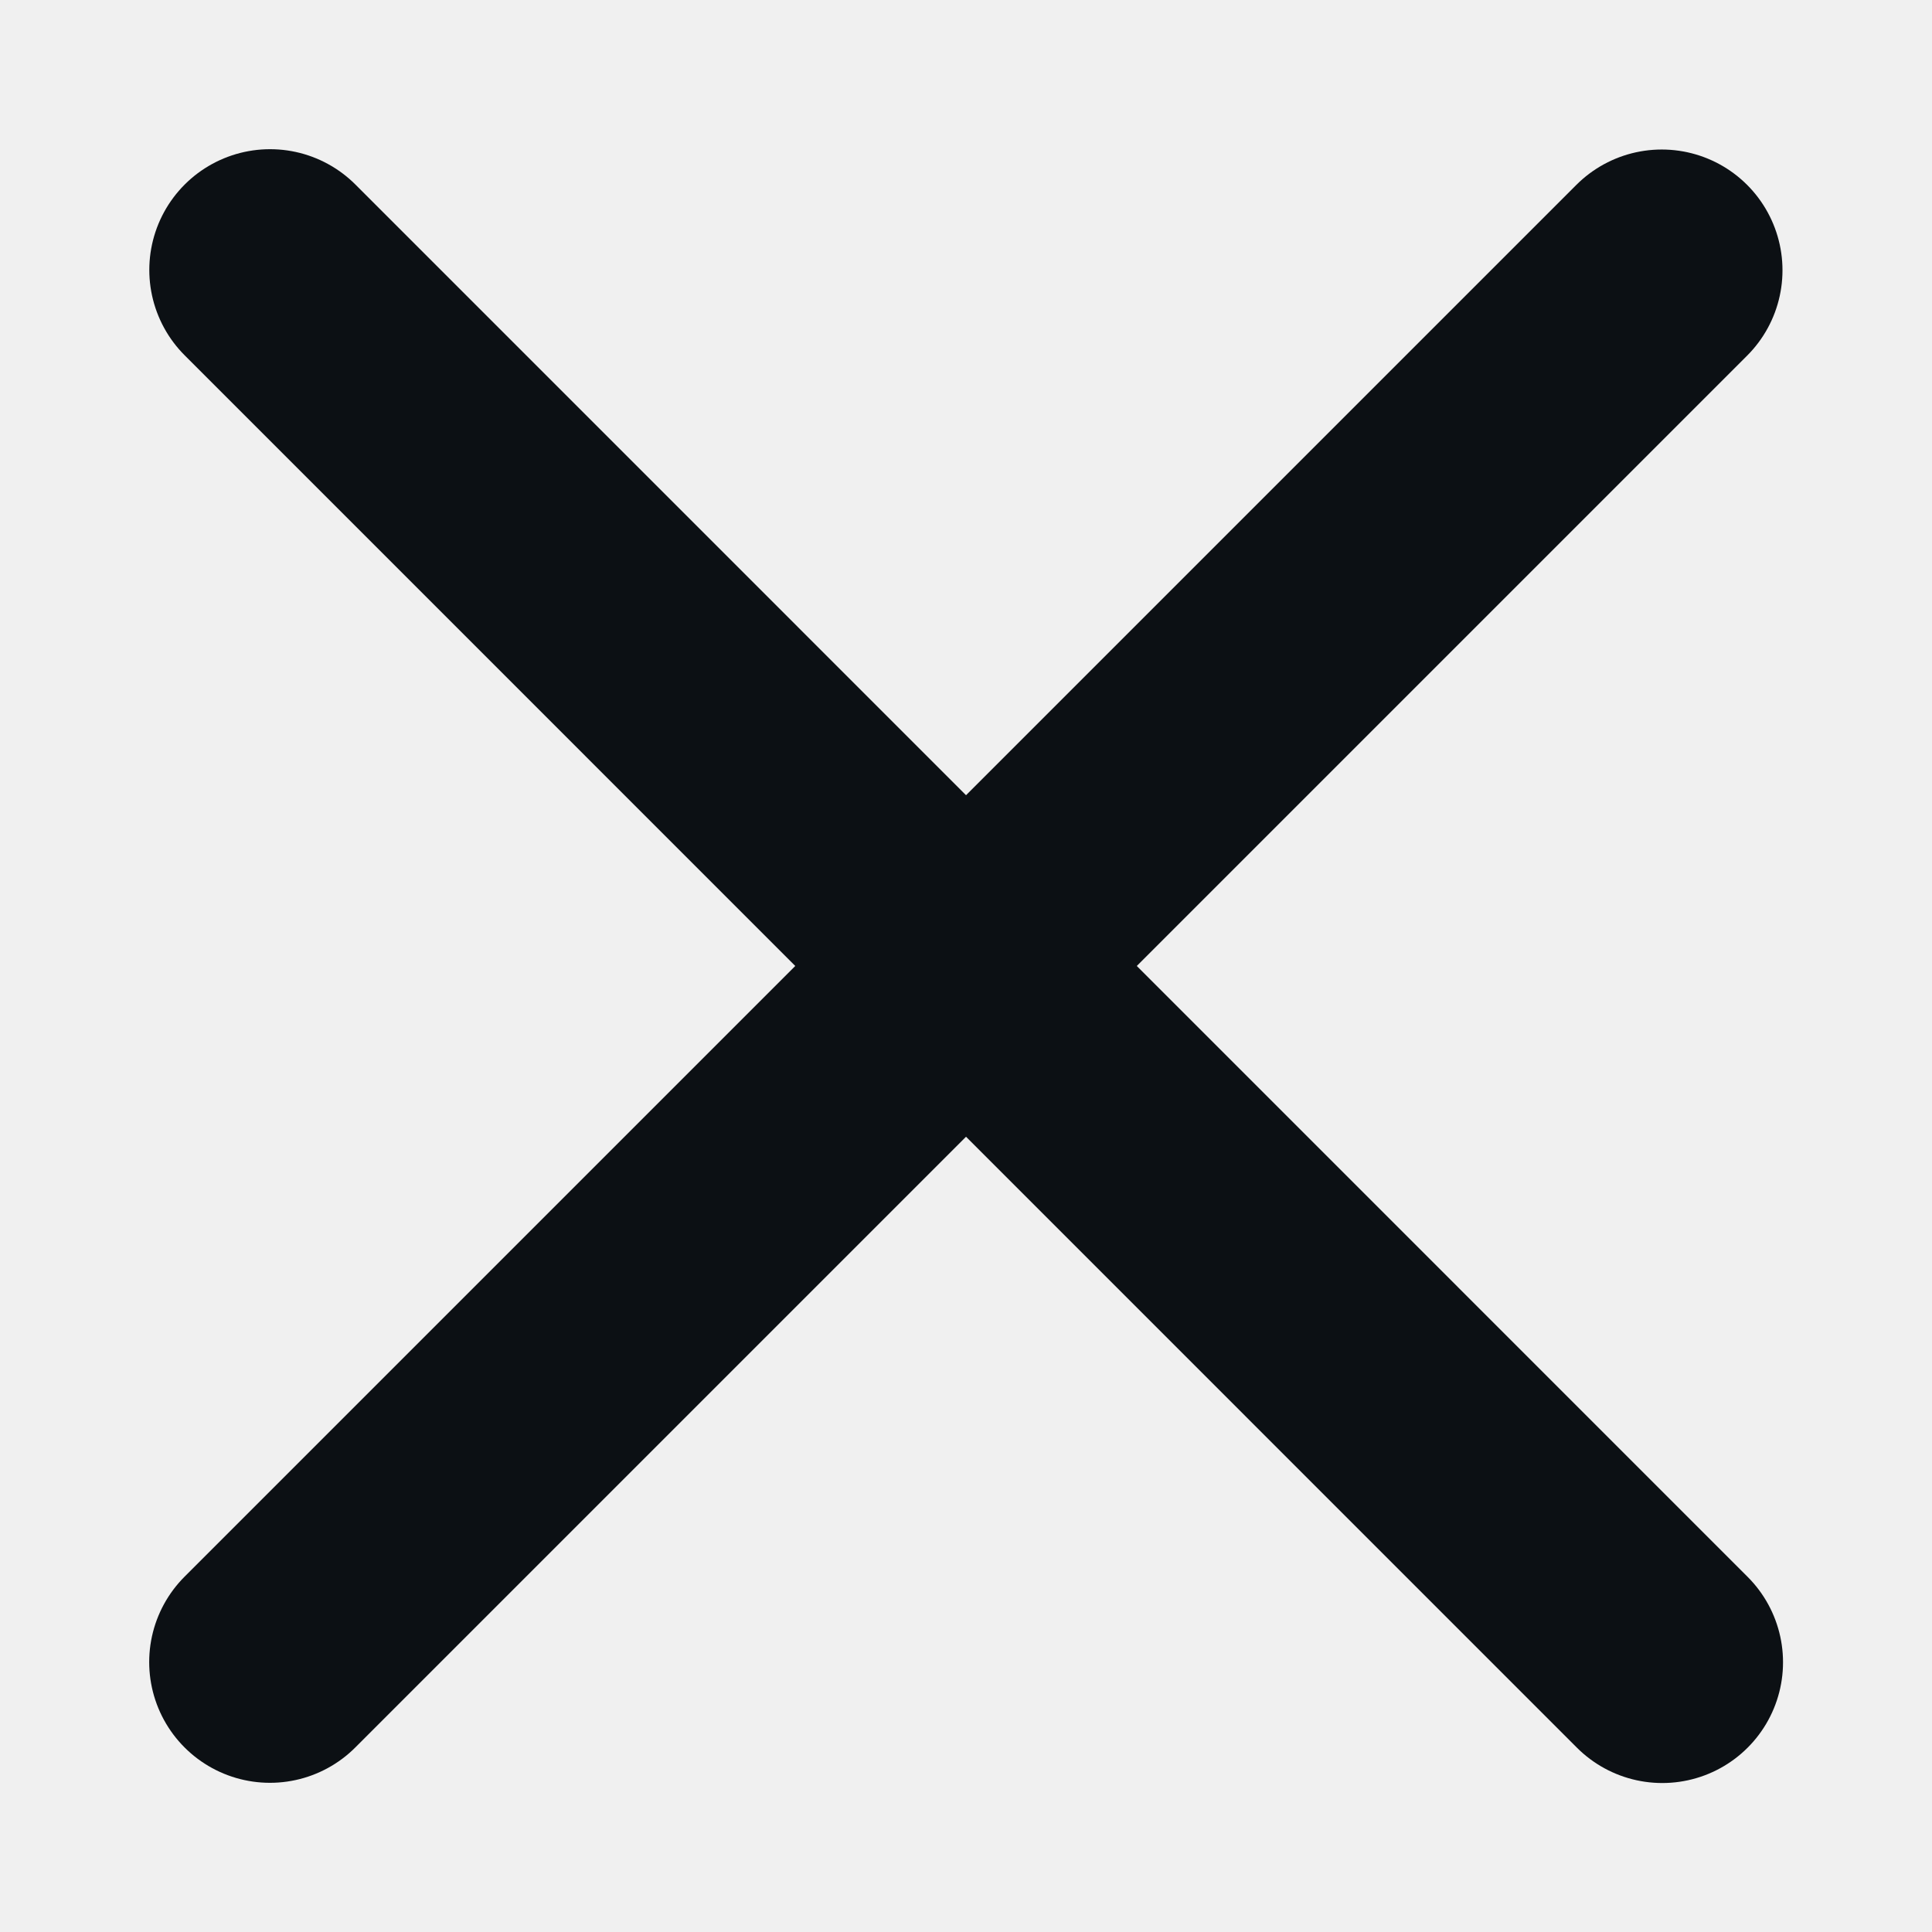
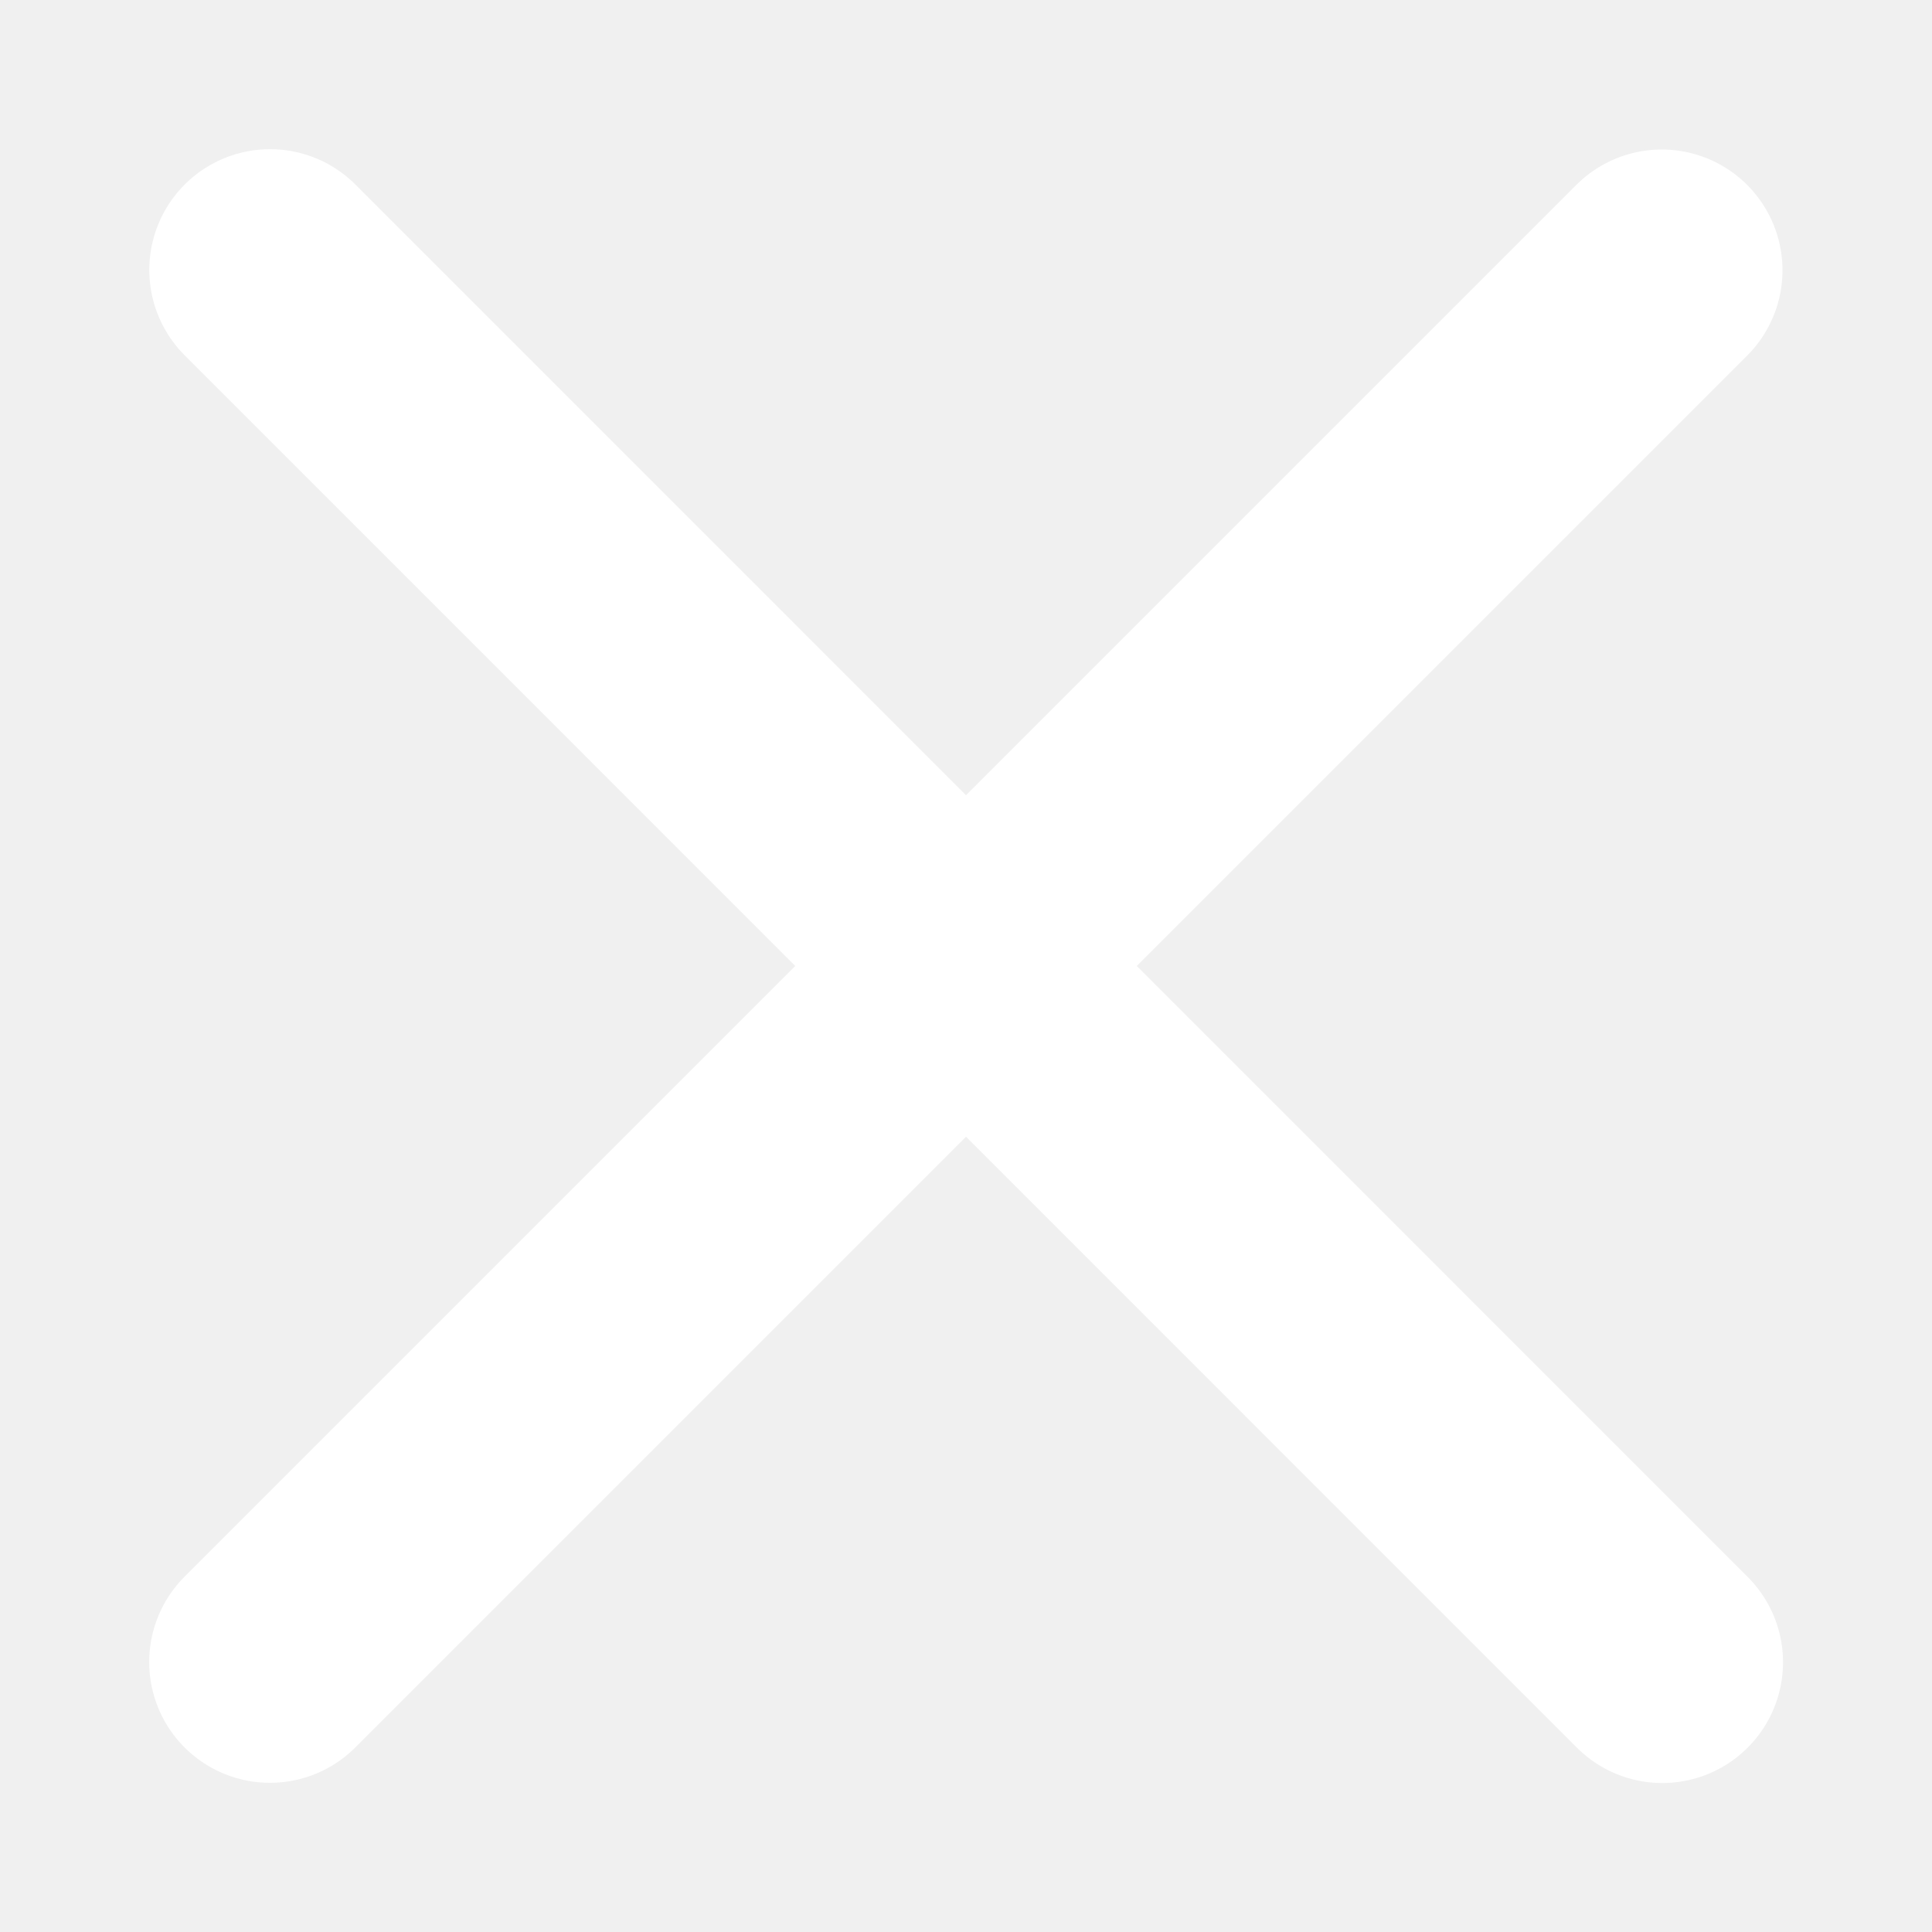
<svg xmlns="http://www.w3.org/2000/svg" width="18" height="18" viewBox="0 0 18 18" fill="none">
-   <path d="M15.482 2.518L9 9L2.515 15.485" stroke="#0C1014" style="stroke: #0c1014; stroke-opacity: 1" stroke-width="2.25" stroke-linecap="round" stroke-linejoin="round" />
-   <path d="M15.487 15.487L2.516 2.515" stroke="#0C1014" style="stroke: #0c1014; stroke-opacity: 1" stroke-width="2.25" stroke-linecap="round" stroke-linejoin="round" />
+   <path d="M15.482 2.518L9 9L2.515 15.485" stroke="#FFFFFF" style="stroke: #FFFFFF; stroke-opacity: 1" stroke-width="2.25" stroke-linecap="round" stroke-linejoin="round" />
+   <path d="M15.487 15.487L2.516 2.515" stroke="#FFFFFF" style="stroke: #FFFFFF; stroke-opacity: 1" stroke-width="2.25" stroke-linecap="round" stroke-linejoin="round" />
</svg>
